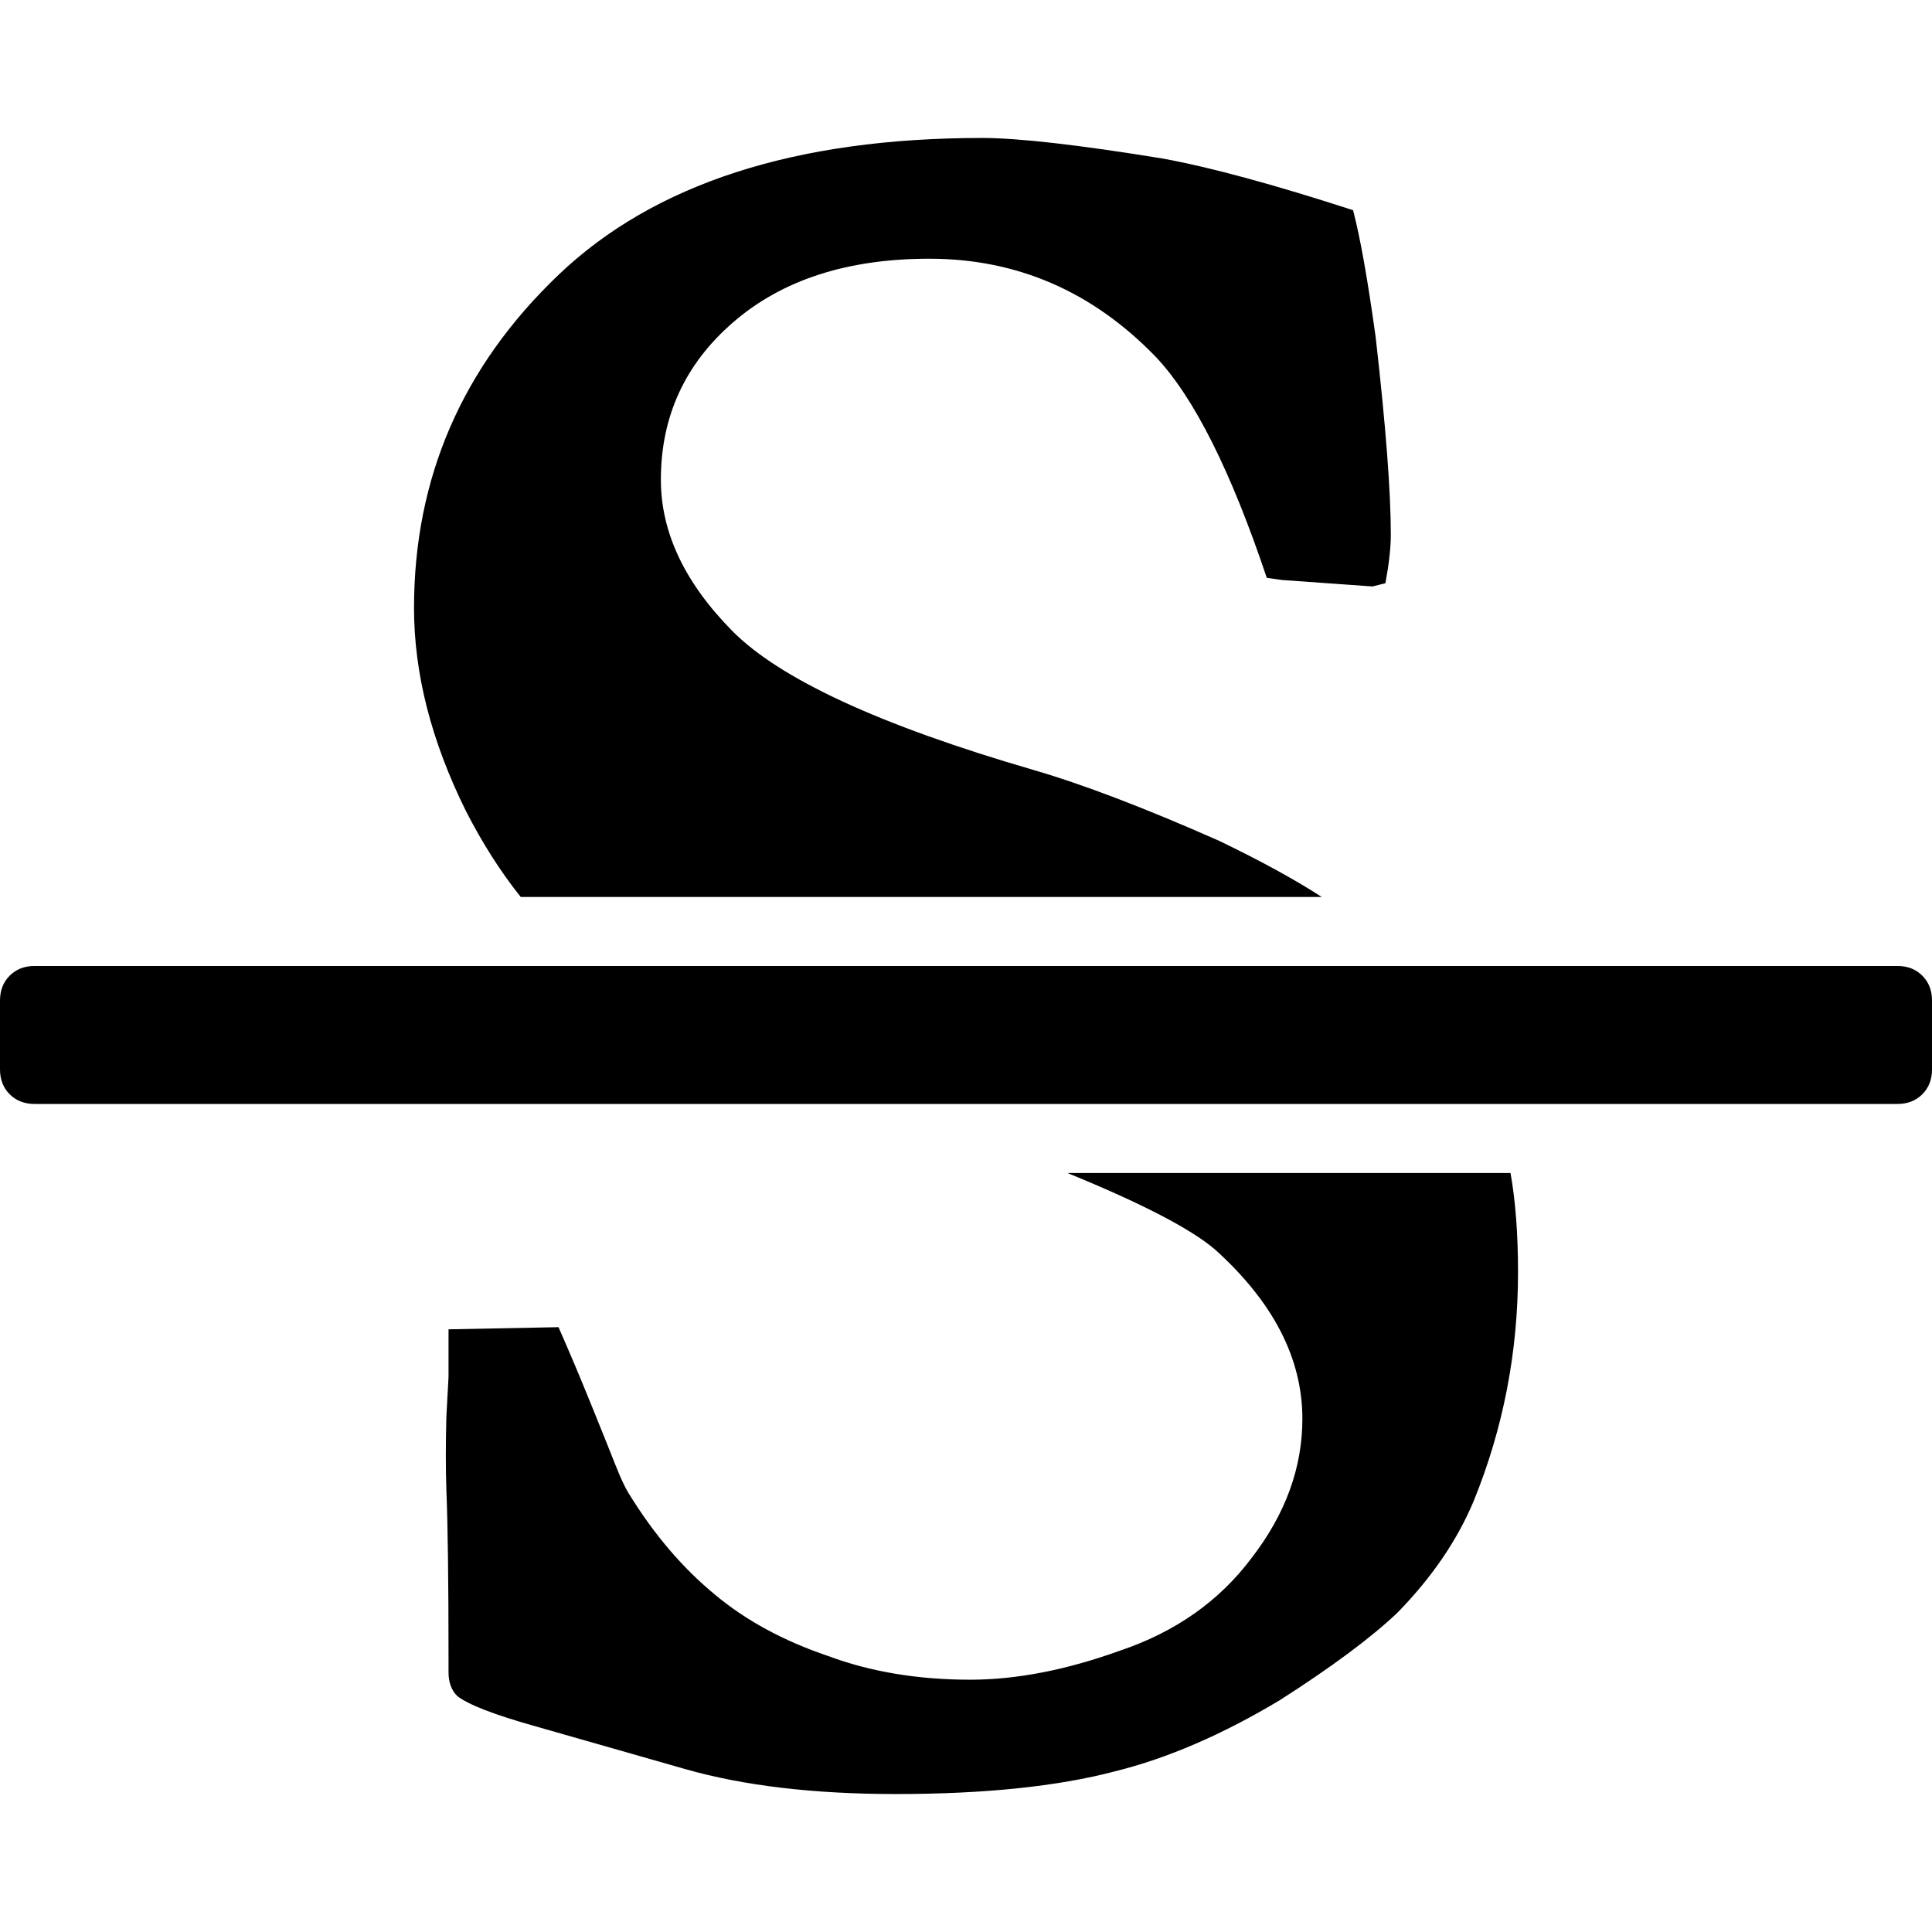
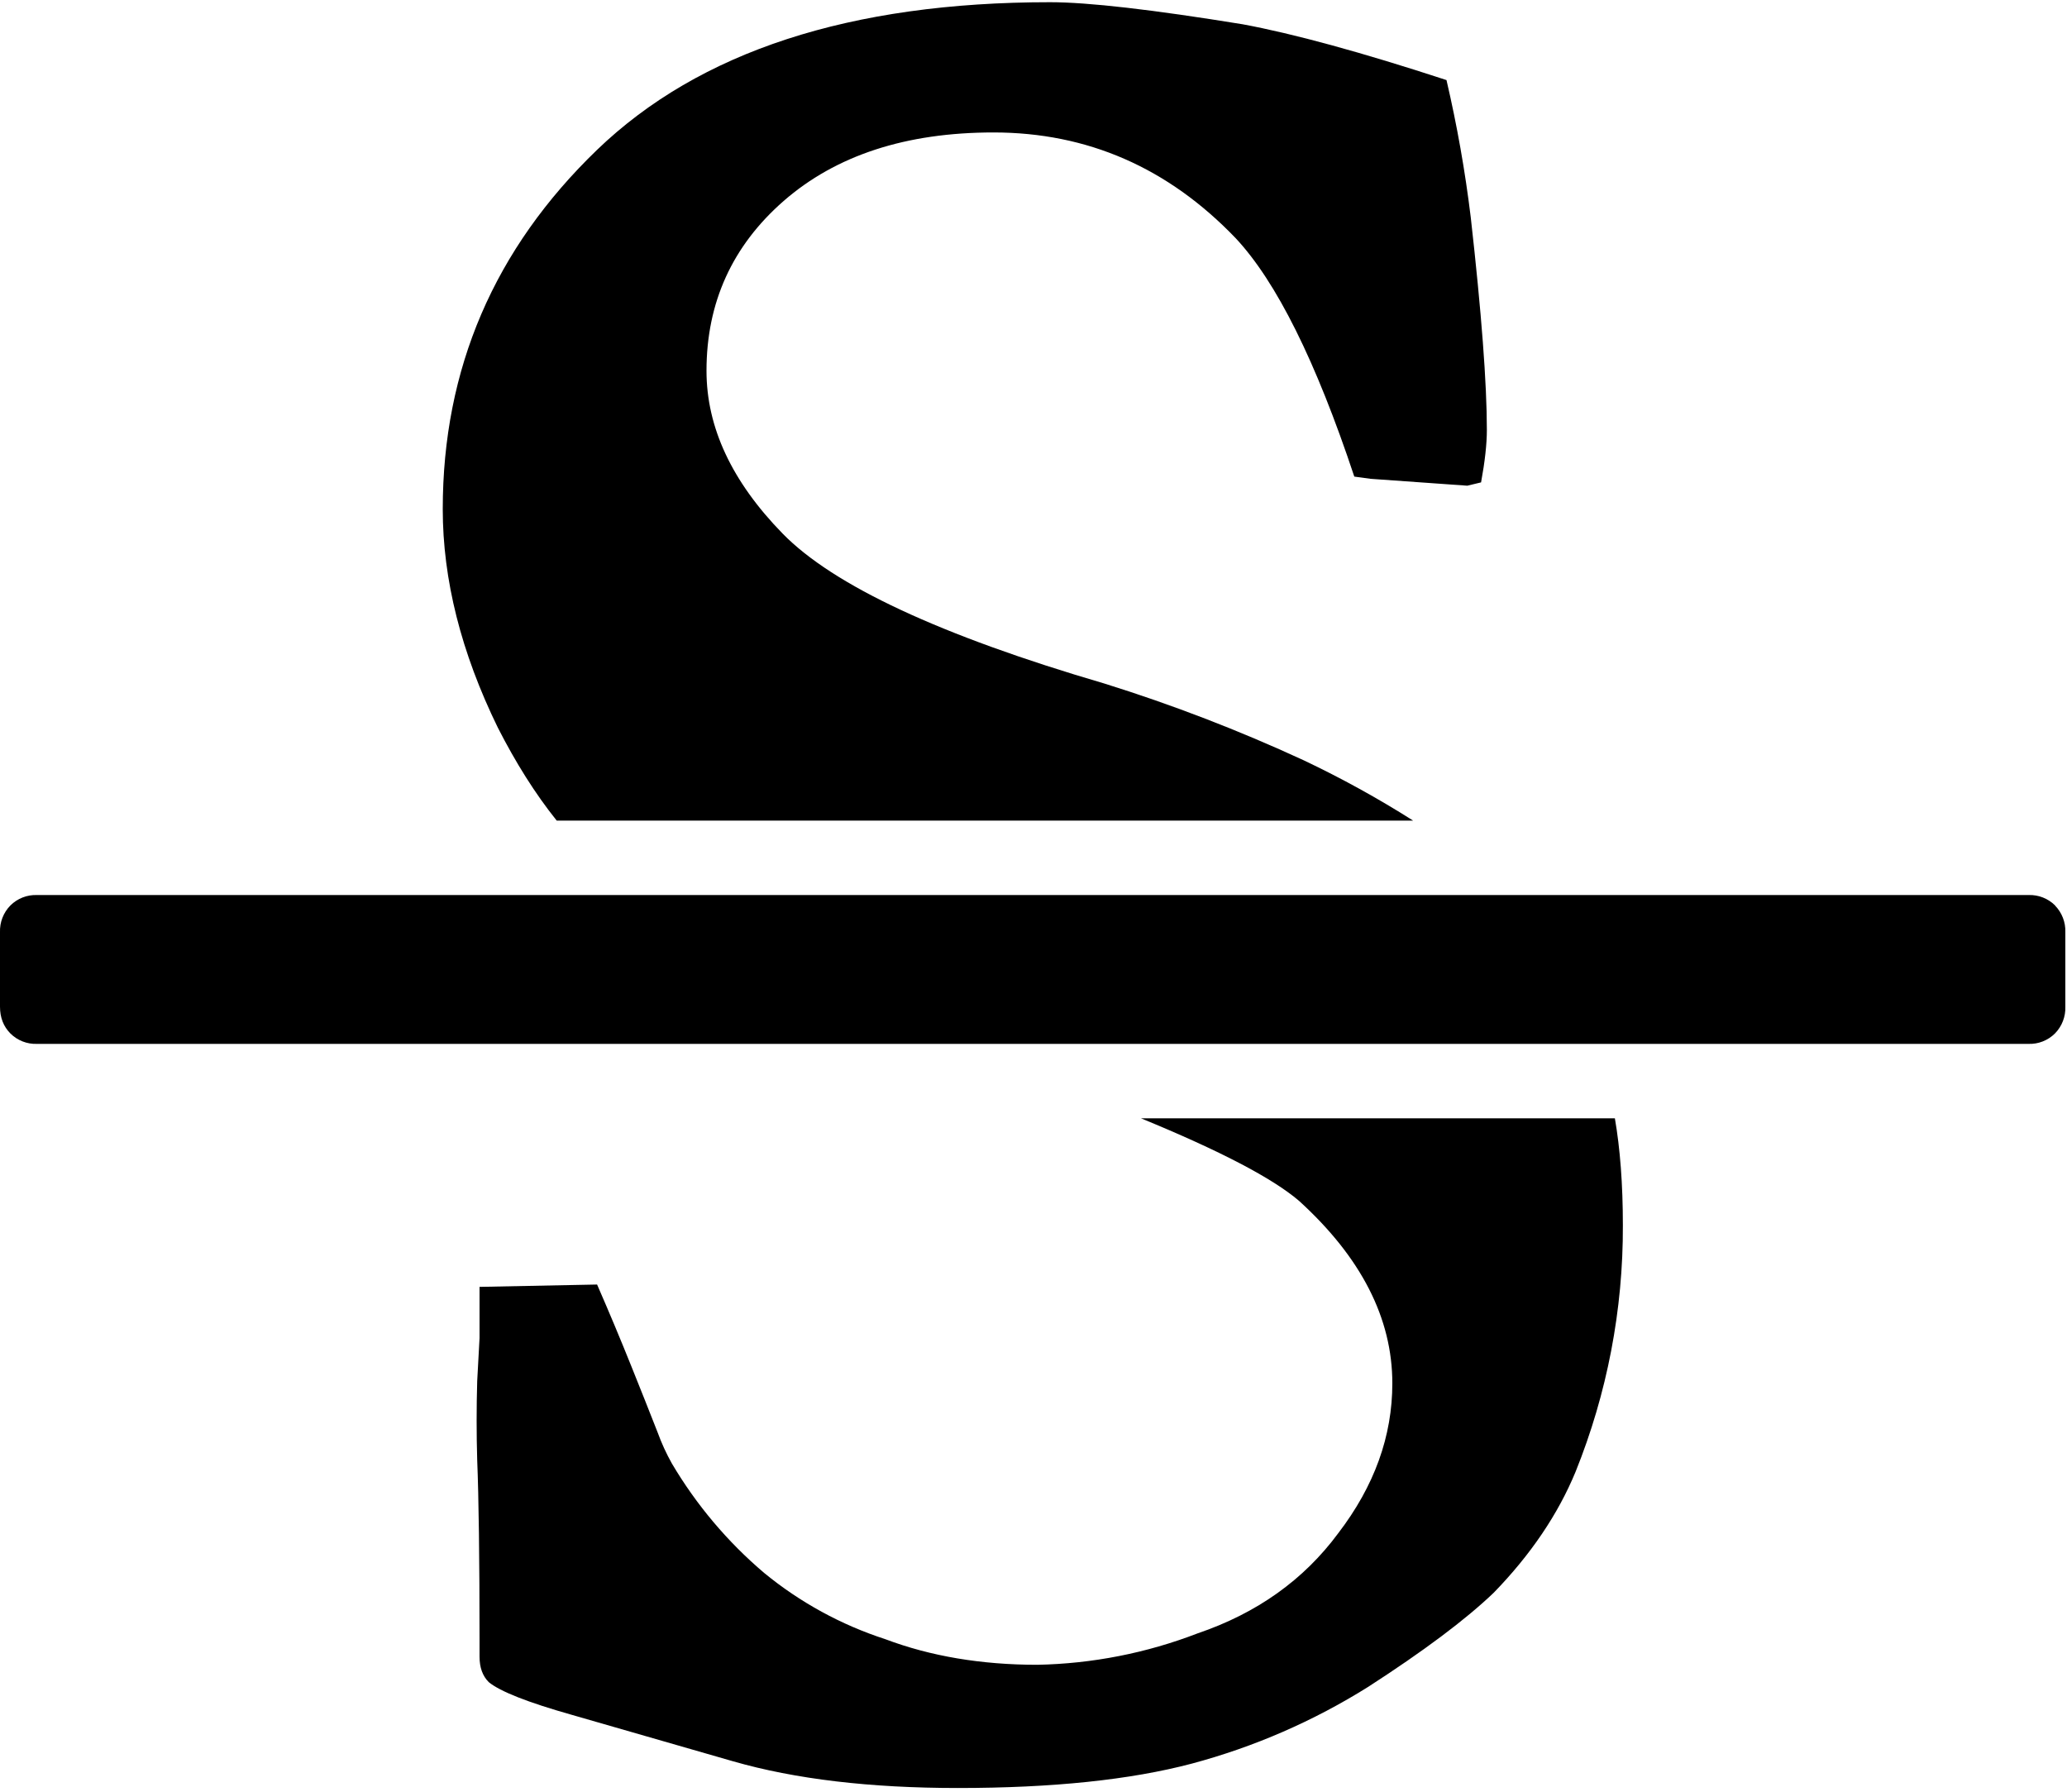
- <svg xmlns="http://www.w3.org/2000/svg" version="1.1" id="Capa_1" x="0px" y="0px" width="511.626px" height="511.626px" viewBox="0 0 511.626 511.626" style="enable-background:new 0 0 511.626 511.626;" xml:space="preserve">
-   <g>
-     <g>
-       <path d="M137.901,237.533h212.124c-7.042-4.563-16.084-9.515-27.124-14.845c-19.786-8.754-36.261-15.037-49.396-18.842    c-40.537-11.798-67.089-24.078-79.652-36.829c-12.563-12.753-18.843-26.075-18.843-39.971c0-16.753,6.379-30.649,19.13-41.687    c12.943-11.227,30.264-16.846,51.962-16.846c23.221,0,43.206,8.66,59.958,25.981c10.085,10.656,19.893,30.166,29.406,58.529    l4.004,0.568l23.982,1.712l3.43-0.854c0.951-5.142,1.43-9.419,1.43-12.85c0-11.421-1.334-28.833-4.004-52.246    c-2.101-15.222-4.093-26.457-5.995-33.691c-21.122-6.849-37.973-11.419-50.535-13.701c-22.268-3.617-38.167-5.426-47.674-5.426    c-49.493,0-86.891,12.091-112.209,36.26c-25.505,24.362-38.256,53.774-38.256,88.225c0,17.318,4.568,35.208,13.706,53.672    C127.717,223.26,132.571,230.874,137.901,237.533z" />
-       <path d="M282.65,310.624c19.605,7.994,32.647,14.756,39.115,20.27c15.42,13.897,23.127,28.838,23.127,44.823    c0,12.946-4.477,25.222-13.422,36.833c-8.562,11.416-20.17,19.612-34.83,24.551c-14.268,5.15-27.501,7.713-39.677,7.713    c-13.893,0-26.455-2.098-37.685-6.283c-11.8-4-21.794-9.418-29.98-16.275c-8.564-7.043-16.18-15.988-22.841-26.84    c-0.953-1.517-2.144-4.09-3.571-7.703c-1.425-3.621-3.571-8.946-6.423-15.985c-2.856-7.046-5.708-13.802-8.564-20.272    l-29.121,0.571v12.562l-0.571,10.571c-0.188,7.228-0.188,13.699,0,19.41c0.378,9.134,0.571,23.982,0.571,44.543v3.713    c0,2.666,0.76,4.754,2.281,6.283c2.855,2.275,9.707,4.945,20.557,7.991l39.969,11.419c15.415,4.381,33.975,6.571,55.673,6.571    c23.414,0,42.723-1.999,57.958-5.999c13.897-3.433,28.444-9.713,43.684-18.843c13.702-8.761,24.078-16.464,31.121-23.134    c9.127-9.322,15.893-19.219,20.27-29.694c7.81-19.222,11.707-39.399,11.707-60.521c0-10.092-0.66-18.843-1.988-26.269H282.65    V310.624z" />
-       <path d="M509.06,258.374c-1.718-1.711-3.901-2.566-6.57-2.566H9.135c-2.666,0-4.853,0.855-6.567,2.566    C0.859,260.085,0,262.275,0,264.945v18.267c0,2.67,0.855,4.856,2.568,6.571c1.714,1.711,3.905,2.56,6.567,2.56H502.49    c2.669,0,4.853-0.849,6.57-2.56c1.711-1.715,2.566-3.901,2.566-6.571v-18.267C511.626,262.275,510.771,260.085,509.06,258.374z" />
-     </g>
+ <svg xmlns="http://www.w3.org/2000/svg" width="15" height="13">
+   <g fill="#000" fill-rule="evenodd">
+     <path d="M4.04 5.954h6.215a7.412 7.412 0 0 0-.795-.438 11.907 11.907 0 0 0-1.447-.557c-1.188-.348-1.966-.711-2.334-1.088-.368-.377-.552-.77-.552-1.181 0-.495.187-.906.56-1.232.38-.331.887-.497 1.523-.497.68 0 1.266.255 1.757.767.295.315.582.891.861 1.73l.117.016.703.05.1-.024c.028-.152.042-.279.042-.38 0-.337-.039-.852-.117-1.544a9.374 9.374 0 0 0-.176-.995C9.88.379 9.385.244 9.017.176 8.365.07 7.899.016 7.62.016c-1.45 0-2.545.357-3.287 1.071-.747.72-1.12 1.589-1.12 2.607 0 .511.133 1.04.4 1.586.129.253.27.478.427.674zM8.28 8.114c.575.236.957.436 1.147.599.451.41.677.852.677 1.324 0 .383-.13.745-.393 1.088-.25.338-.59.58-1.02.726a3.416 3.416 0 0 1-1.163.228c-.407 0-.775-.062-1.104-.186a2.696 2.696 0 0 1-.878-.48 3.133 3.133 0 0 1-.67-.794 1.527 1.527 0 0 1-.104-.227 57.523 57.523 0 0 0-.188-.473 21.371 21.371 0 0 0-.251-.599l-.853.017v.371l-.017.313a9.92 9.92 0 0 0 0 .573c.011.27.017.709.017 1.316v.11c0 .079.022.14.067.185.083.068.284.147.602.237l1.17.337c.452.13.996.194 1.632.194.686 0 1.252-.059 1.698-.177a4.694 4.694 0 0 0 1.28-.557c.401-.259.705-.486.911-.683.268-.276.466-.568.594-.878a4.74 4.74 0 0 0 .343-1.788c0-.298-.02-.557-.058-.776H8.281zM14.914 6.57a.26.26 0 0 0-.193-.076H.268a.26.26 0 0 0-.193.076.264.264 0 0 0-.075.194v.54c0 .079.025.143.075.194a.26.26 0 0 0 .193.076H14.72a.26.26 0 0 0 .193-.076.264.264 0 0 0 .075-.194v-.54a.264.264 0 0 0-.075-.194z" />
  </g>
-   <g>
- </g>
-   <g>
- </g>
-   <g>
- </g>
-   <g>
- </g>
-   <g>
- </g>
-   <g>
- </g>
-   <g>
- </g>
-   <g>
- </g>
-   <g>
- </g>
-   <g>
- </g>
-   <g>
- </g>
-   <g>
- </g>
-   <g>
- </g>
-   <g>
- </g>
-   <g>
- </g>
</svg>
